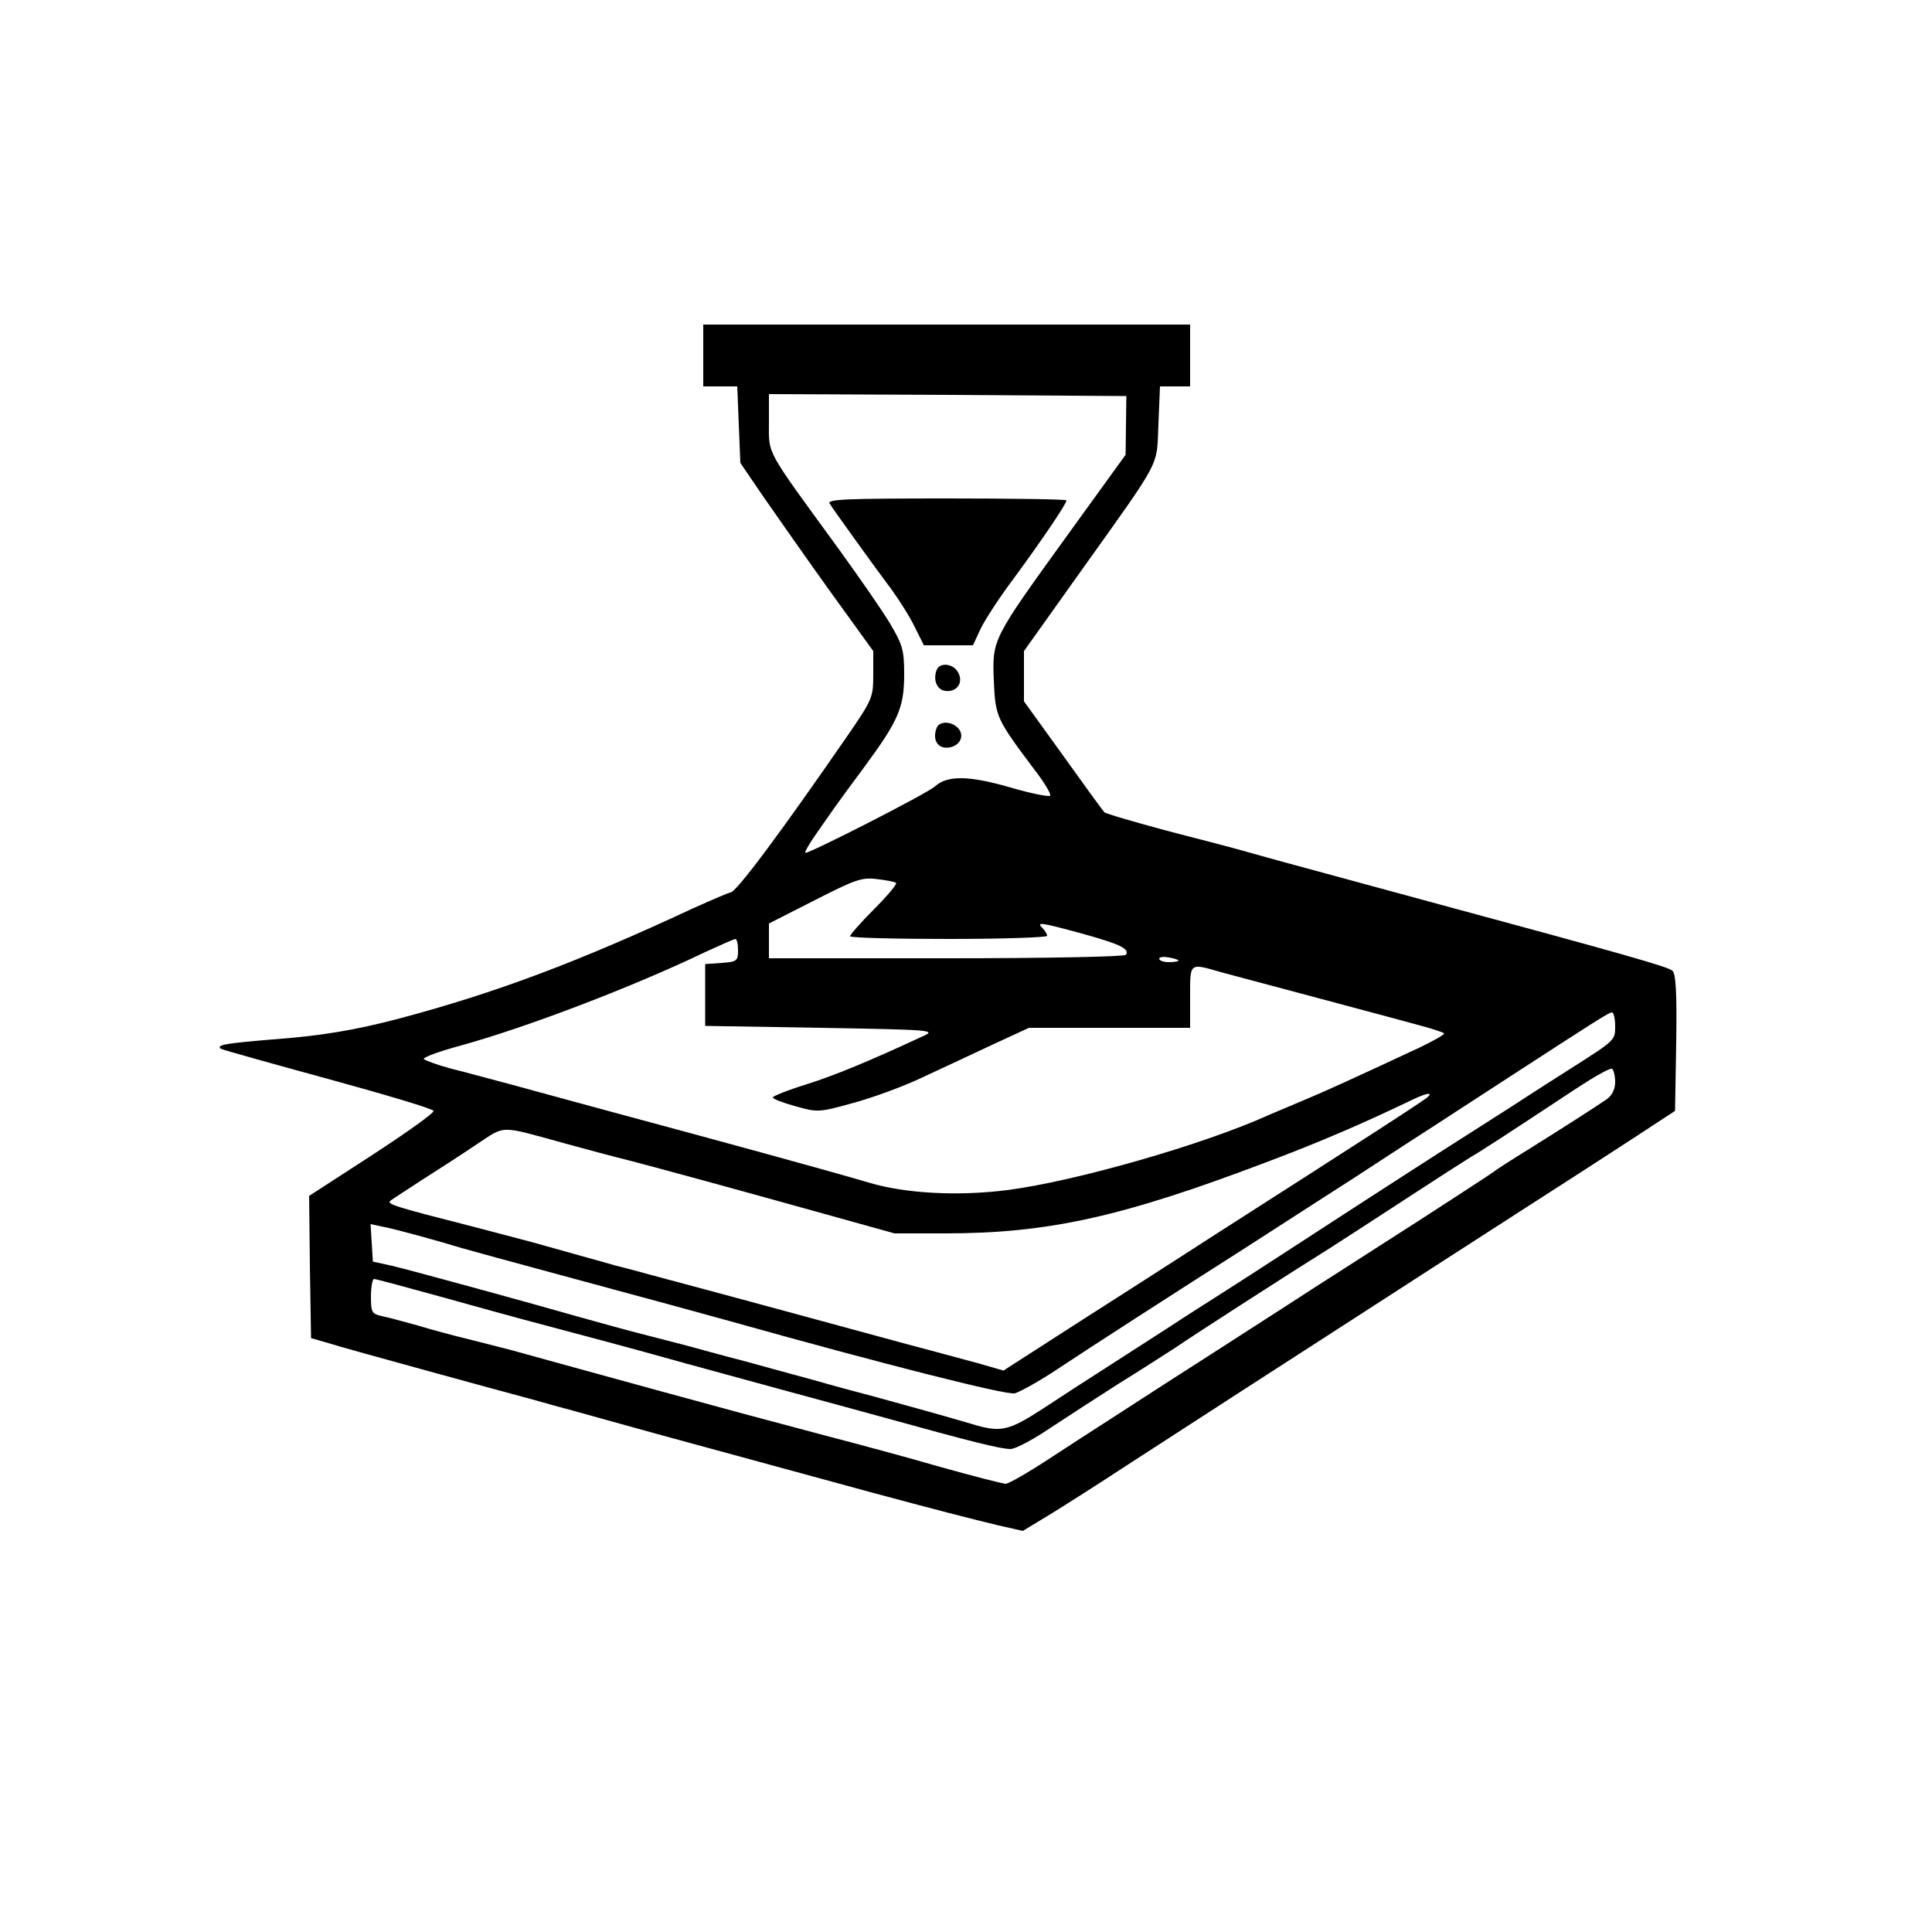
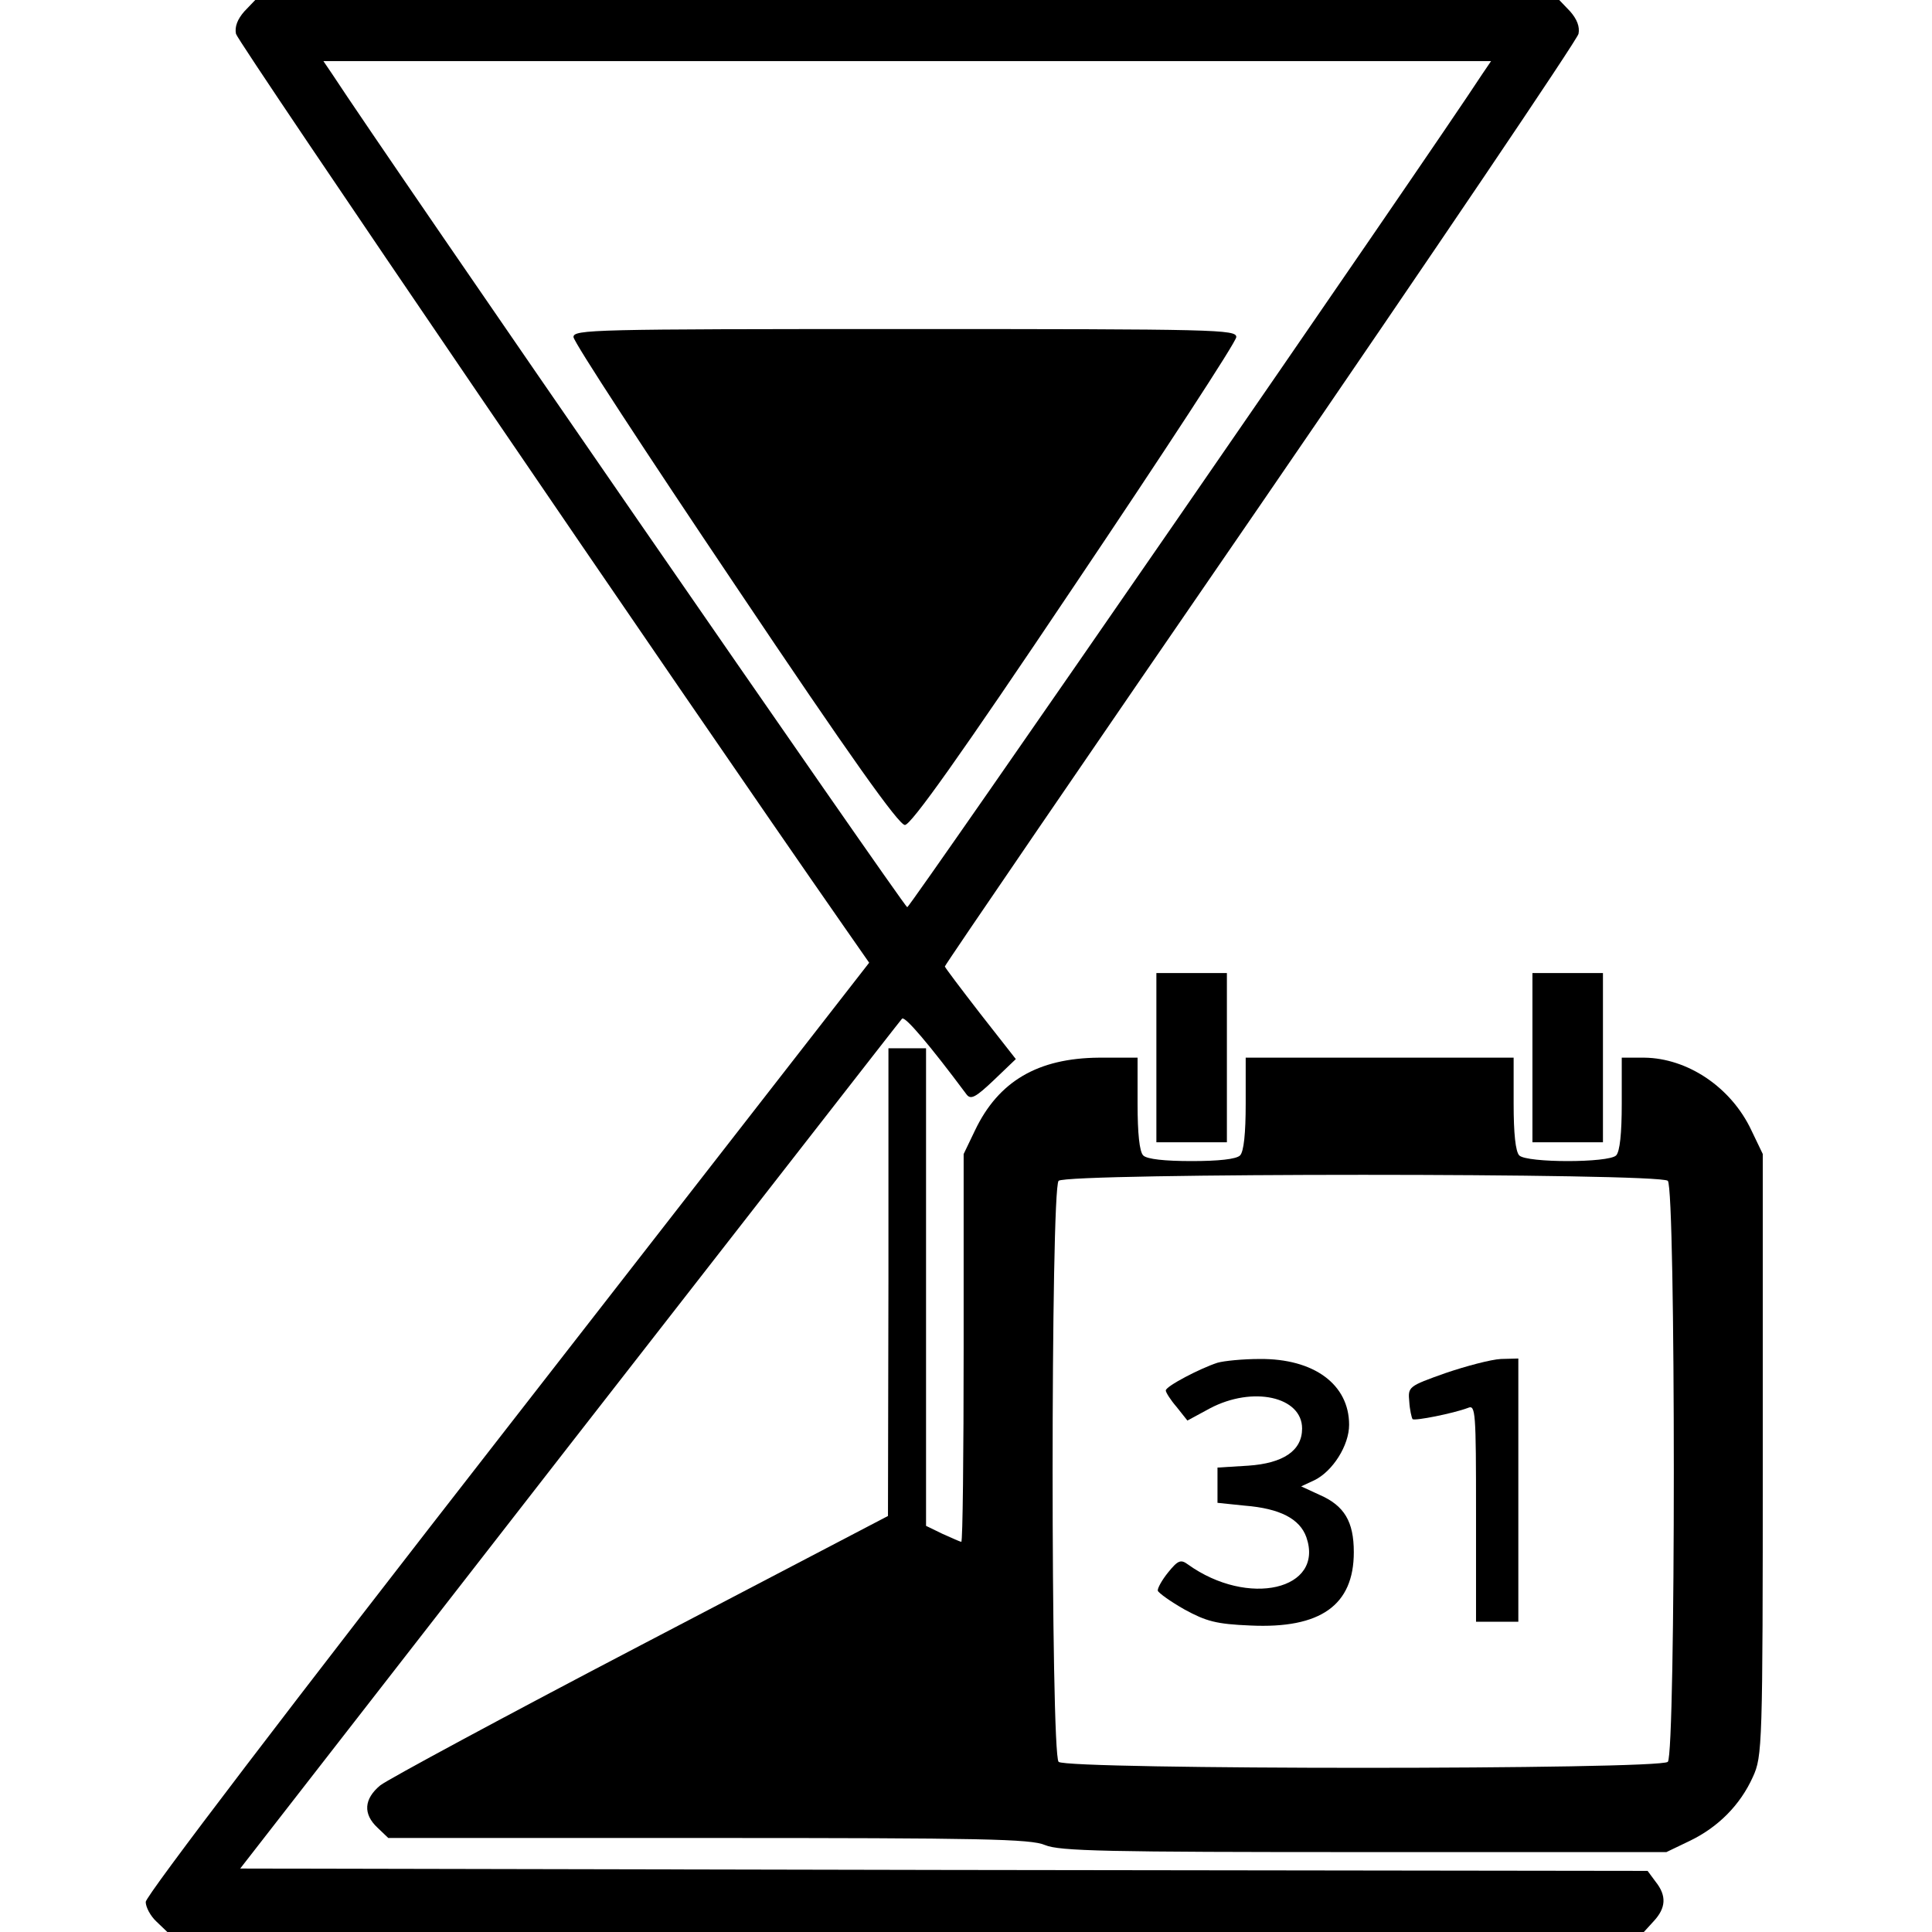
- <svg xmlns="http://www.w3.org/2000/svg" version="1.0" width="500pt" height="500pt" viewBox="0 0 500 500" preserveAspectRatio="xMidYMid meet">
-   <g transform="translate(0,500) scale(0.1,-0.1)" fill="#000000" stroke="none">
-     <path d="M1820 4080 l0 -80 44 0 44 0 4 -99 4 -99 60 -88 c34 -49 111 -159 172 -244 l112 -155 0 -61 c0 -59 -2 -64 -68 -160 -172 -249 -287 -404 -302 -404 -4 0 -48 -19 -97 -41 -296 -138 -508 -218 -760 -285 -114 -30 -203 -45 -327 -54 -121 -10 -146 -14 -135 -24 2 -2 127 -37 277 -78 150 -41 274 -78 274 -83 1 -6 -71 -57 -160 -115 l-162 -105 2 -184 3 -184 45 -13 c25 -8 137 -39 250 -70 113 -31 237 -65 275 -75 39 -11 86 -24 105 -29 33 -9 145 -40 220 -61 37 -10 481 -131 565 -154 141 -38 257 -68 316 -82 l66 -15 71 43 c39 24 127 80 194 124 236 153 414 268 498 322 268 173 421 272 555 358 83 53 200 129 260 168 l110 72 3 176 c2 133 -1 179 -10 187 -14 11 -131 44 -623 177 -409 111 -420 114 -480 131 -27 8 -120 32 -205 54 -85 23 -158 44 -162 48 -4 4 -52 70 -107 147 l-101 140 0 65 0 65 146 205 c214 300 197 269 202 383 l4 97 39 0 39 0 0 80 0 80 -630 0 -630 0 0 -80z m1094 -181 l-1 -76 -149 -206 c-198 -274 -196 -271 -192 -379 4 -94 7 -99 106 -231 24 -31 42 -61 40 -66 -2 -4 -48 5 -103 21 -107 31 -163 32 -195 3 -21 -19 -331 -177 -336 -172 -2 2 12 26 31 53 19 27 40 57 47 67 7 10 42 58 77 105 86 117 101 151 101 237 0 63 -4 76 -37 132 -21 35 -81 121 -133 193 -191 262 -180 242 -180 326 l0 74 463 -2 462 -3 -1 -76z m-595 -1184 c3 -3 -23 -34 -57 -68 -34 -34 -62 -66 -62 -70 0 -4 115 -7 255 -7 140 0 255 4 255 8 0 4 -5 13 -12 20 -17 17 -5 15 102 -14 97 -27 124 -39 114 -55 -3 -5 -208 -9 -465 -9 l-459 0 0 45 0 45 118 60 c104 53 122 60 161 55 25 -3 47 -7 50 -10z m-409 -174 c0 -28 -3 -30 -42 -33 l-43 -3 0 -80 0 -80 300 -5 c286 -5 298 -6 265 -21 -142 -66 -227 -101 -302 -125 -49 -15 -88 -31 -88 -34 0 -4 26 -14 59 -23 56 -16 61 -16 147 8 49 13 132 43 184 68 52 24 135 63 184 86 l89 41 208 0 209 0 0 80 c0 90 -3 88 80 64 30 -8 78 -21 105 -28 85 -23 357 -95 414 -111 30 -8 56 -17 58 -19 3 -3 -26 -19 -63 -37 -178 -83 -244 -113 -299 -136 -33 -14 -73 -31 -90 -38 -169 -77 -505 -173 -679 -195 -126 -16 -262 -9 -356 19 -108 32 -394 110 -680 187 -69 19 -174 47 -235 64 -60 16 -137 37 -170 45 -33 9 -63 20 -68 24 -4 4 39 20 95 35 170 47 441 150 633 242 39 18 73 33 78 34 4 0 7 -13 7 -29z m1140 -27 c0 -2 -11 -4 -25 -4 -14 0 -25 4 -25 9 0 4 11 6 25 3 14 -2 25 -6 25 -8z m1130 -169 c0 -37 0 -37 -105 -104 -33 -21 -107 -68 -165 -106 -58 -37 -130 -83 -160 -102 -97 -62 -332 -214 -430 -278 -52 -34 -122 -79 -155 -100 -33 -21 -96 -61 -140 -90 -44 -28 -116 -75 -160 -103 -44 -28 -118 -76 -165 -107 -91 -59 -110 -63 -186 -40 -50 15 -161 46 -249 70 -27 7 -102 27 -165 45 -63 17 -139 38 -168 46 -28 7 -76 20 -105 28 -28 8 -97 26 -152 40 -55 14 -131 35 -170 46 -129 37 -439 122 -490 134 l-50 11 -3 49 -3 48 33 -7 c32 -6 141 -36 203 -55 17 -5 134 -37 260 -71 270 -73 336 -91 430 -117 403 -113 720 -193 741 -188 14 4 59 29 102 57 96 64 317 206 502 324 77 50 202 130 278 179 75 49 173 113 217 141 44 29 125 81 180 117 228 148 259 168 267 168 4 0 8 -16 8 -35z m0 -145 c0 -19 -8 -35 -22 -45 -35 -24 -115 -75 -203 -130 -44 -27 -84 -53 -90 -58 -5 -4 -53 -35 -105 -69 -52 -34 -133 -86 -180 -116 -47 -30 -101 -65 -120 -77 -19 -12 -80 -51 -135 -87 -55 -35 -127 -82 -160 -103 -33 -21 -98 -63 -145 -93 -47 -30 -114 -74 -150 -97 -36 -23 -107 -69 -159 -103 -52 -34 -101 -62 -108 -62 -8 0 -85 20 -171 44 -86 25 -220 61 -297 81 -207 55 -222 59 -445 120 -234 64 -287 79 -367 101 -32 8 -85 22 -118 30 -33 8 -89 23 -125 34 -36 10 -77 21 -92 24 -26 6 -28 10 -28 51 0 25 4 45 8 45 5 0 82 -21 173 -46 90 -25 187 -52 214 -59 176 -47 261 -69 425 -115 102 -28 219 -60 260 -71 88 -24 159 -43 235 -64 242 -67 315 -85 340 -85 13 0 58 24 101 53 44 29 124 81 179 116 55 34 120 76 145 92 54 37 301 196 402 259 39 25 130 84 202 131 72 47 145 94 163 105 31 18 89 56 271 176 47 31 89 55 94 52 4 -3 8 -18 8 -34z m-485 -39 c-9 -9 -164 -109 -550 -356 -82 -53 -239 -154 -349 -224 l-199 -128 -66 19 c-36 10 -127 34 -201 54 -74 20 -225 61 -335 91 -110 30 -234 63 -275 74 -41 11 -99 27 -128 34 -48 14 -76 21 -214 60 -29 8 -96 25 -148 39 -212 54 -231 60 -219 69 2 2 38 25 79 52 41 26 106 68 143 93 77 51 57 50 232 2 44 -12 121 -33 170 -45 50 -13 223 -60 385 -105 l295 -82 130 0 c269 0 461 43 837 186 133 50 246 99 363 155 44 22 65 26 50 12z" />
-     <path d="M2147 3697 c9 -15 109 -154 162 -225 18 -25 45 -67 58 -94 l24 -48 63 0 64 0 20 43 c11 23 50 83 87 132 72 98 135 191 135 200 0 3 -140 5 -310 5 -258 0 -310 -2 -303 -13z" />
-     <path d="M2424 3266 c-10 -26 1 -51 22 -54 30 -4 48 21 34 47 -12 24 -48 28 -56 7z" />
-     <path d="M2424 3116 c-11 -28 1 -51 25 -51 32 0 49 28 32 49 -17 20 -50 21 -57 2z" />
+ <svg xmlns="http://www.w3.org/2000/svg" version="1.0" width="411pt" height="411pt" viewBox="0 0 411 411" preserveAspectRatio="xMidYMid meet">
+   <g transform="translate(0,411) scale(0.1,-0.1)" fill="#000000" stroke="none">
+     <path d="M520 4086 c-15 -17 -21 -33 -18 -48 4 -18 947 -1402 1294 -1900 l53 -76 -769 -988 c-459 -589 -770 -997 -770 -1010 0 -11 10 -30 23 -42 l23 -22 1570 0 1571 0 21 23 c26 28 28 54 4 84 l-17 23 -1497 2 -1497 3 700 900 c386 495 704 904 708 908 6 6 58 -55 137 -161 9 -12 19 -7 58 30 l47 45 -76 97 c-41 53 -75 98 -75 100 0 3 302 445 672 983 369 538 673 988 676 1001 3 15 -3 31 -18 48 l-23 24 -1387 0 -1387 0 -23 -24z m2633 -134 c-110 -169 -1217 -1772 -1223 -1772 -6 0 -1113 1603 -1223 1772 l-19 28 1242 0 1242 0 -19 -28z" />
+     <path d="M1220 3393 c0 -10 155 -247 344 -528 244 -364 348 -510 361 -510 13 0 117 146 361 510 189 281 344 518 344 528 0 16 -40 17 -705 17 -665 0 -705 -1 -705 -17z" />
+     <path d="M2460 1860 l0 -180 75 0 75 0 0 180 0 180 -75 0 -75 0 0 -180z" />
+     <path d="M3260 1860 l0 -180 75 0 75 0 0 180 0 180 -75 0 -75 0 0 -180z" />
+     <path d="M1890 1383 l-1 -498 -526 -275 c-289 -151 -539 -286 -554 -298 -35 -29 -37 -61 -6 -90 l23 -22 681 0 c582 0 686 -2 716 -15 31 -13 130 -15 679 -15 l643 0 50 24 c60 29 107 76 134 136 20 44 21 63 21 685 l0 640 -24 50 c-43 92 -136 154 -228 155 l-48 0 0 -98 c0 -63 -4 -102 -12 -110 -16 -16 -190 -16 -206 0 -8 8 -12 47 -12 110 l0 98 -285 0 -285 0 0 -98 c0 -63 -4 -102 -12 -110 -8 -8 -46 -12 -103 -12 -57 0 -95 4 -103 12 -8 8 -12 47 -12 110 l0 98 -82 0 c-130 -1 -214 -50 -264 -155 l-24 -50 0 -412 c0 -227 -2 -413 -5 -413 -2 0 -20 8 -40 17 l-35 17 0 508 0 508 -40 0 -40 0 0 -497z m1658 215 c17 -17 17 -1219 0 -1236 -17 -17 -1279 -17 -1296 0 -17 17 -17 1219 0 1236 17 17 1279 17 1296 0z" />
+     <path d="M2590 1211 c-37 -12 -110 -50 -110 -59 0 -4 10 -20 23 -35 l23 -29 48 26 c91 48 196 25 196 -43 0 -47 -40 -74 -115 -79 l-65 -4 0 -38 0 -37 58 -6 c75 -6 117 -28 131 -67 39 -112 -124 -150 -252 -58 -15 11 -21 9 -42 -17 -13 -16 -23 -34 -22 -39 2 -5 27 -23 57 -40 46 -25 67 -31 140 -34 149 -7 220 43 220 156 0 65 -20 99 -73 122 l-39 18 28 13 c39 19 74 74 74 118 0 86 -75 141 -190 140 -36 0 -76 -4 -90 -8z" />
+     <path d="M3075 1189 c-79 -28 -80 -29 -77 -61 1 -17 5 -34 7 -37 5 -4 86 12 118 24 16 7 17 -8 17 -224 l0 -231 45 0 45 0 0 280 0 280 -37 -1 c-21 -1 -74 -15 -118 -30z" />
  </g>
</svg>
